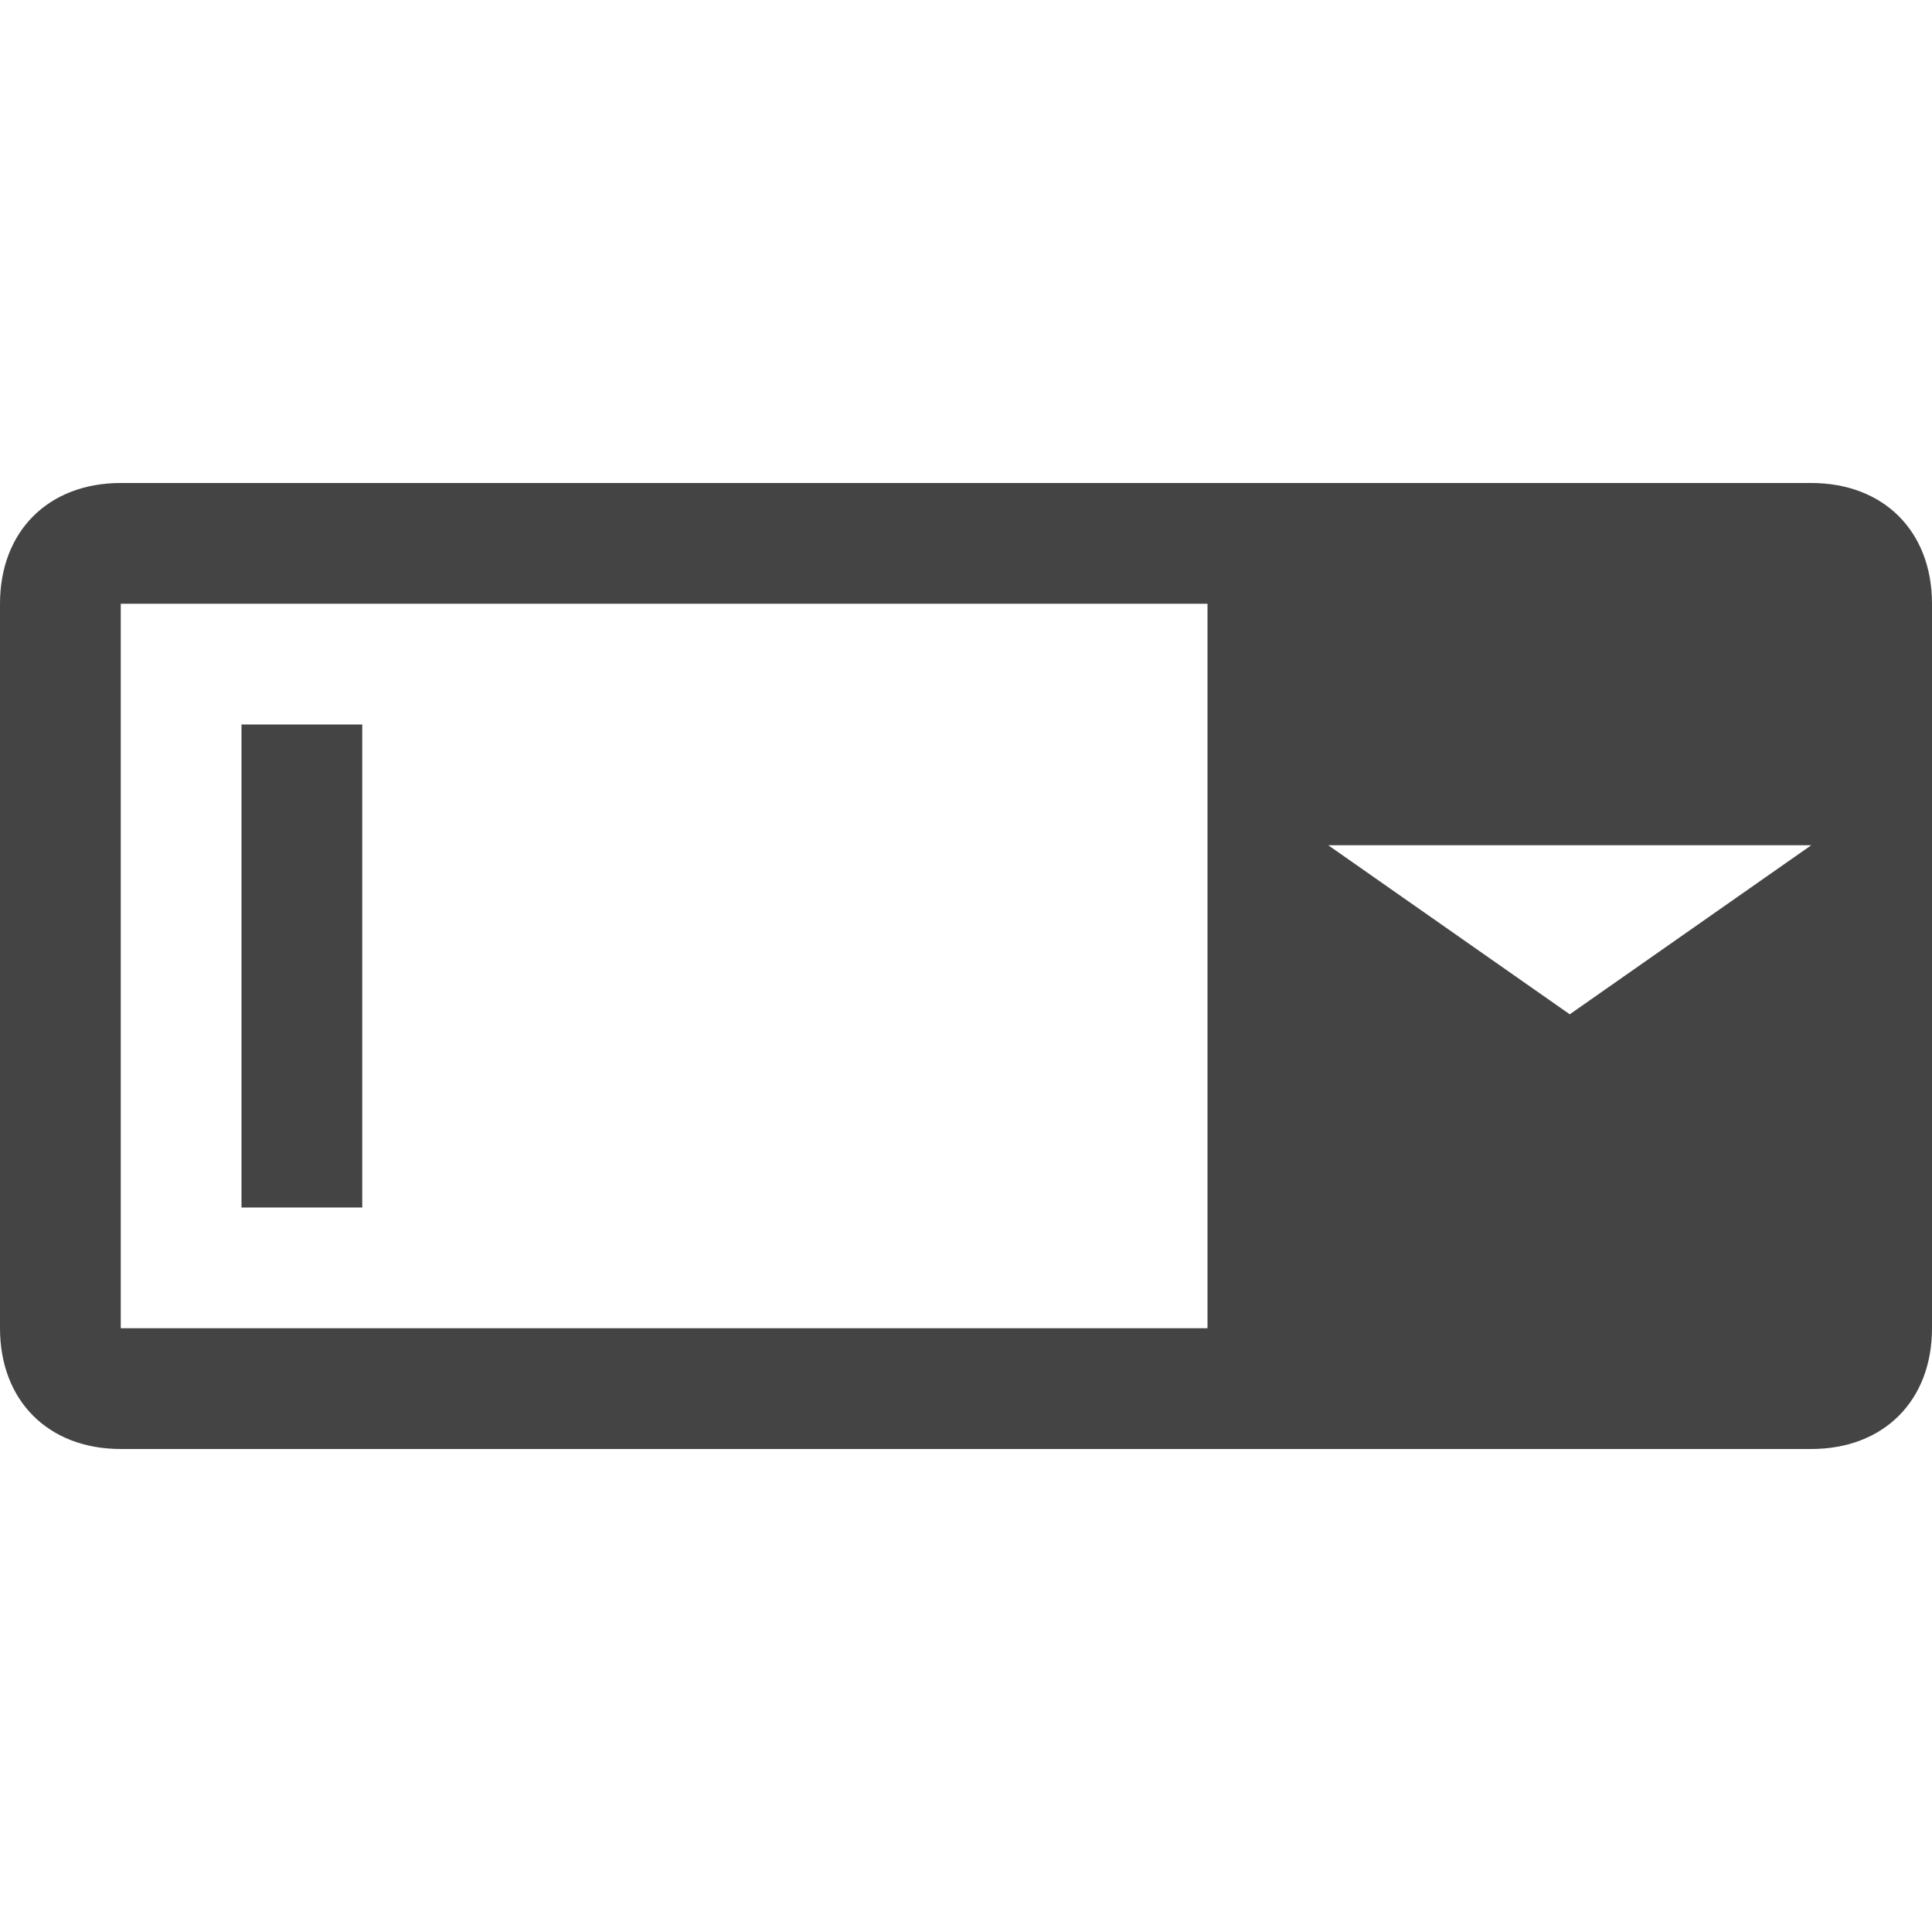
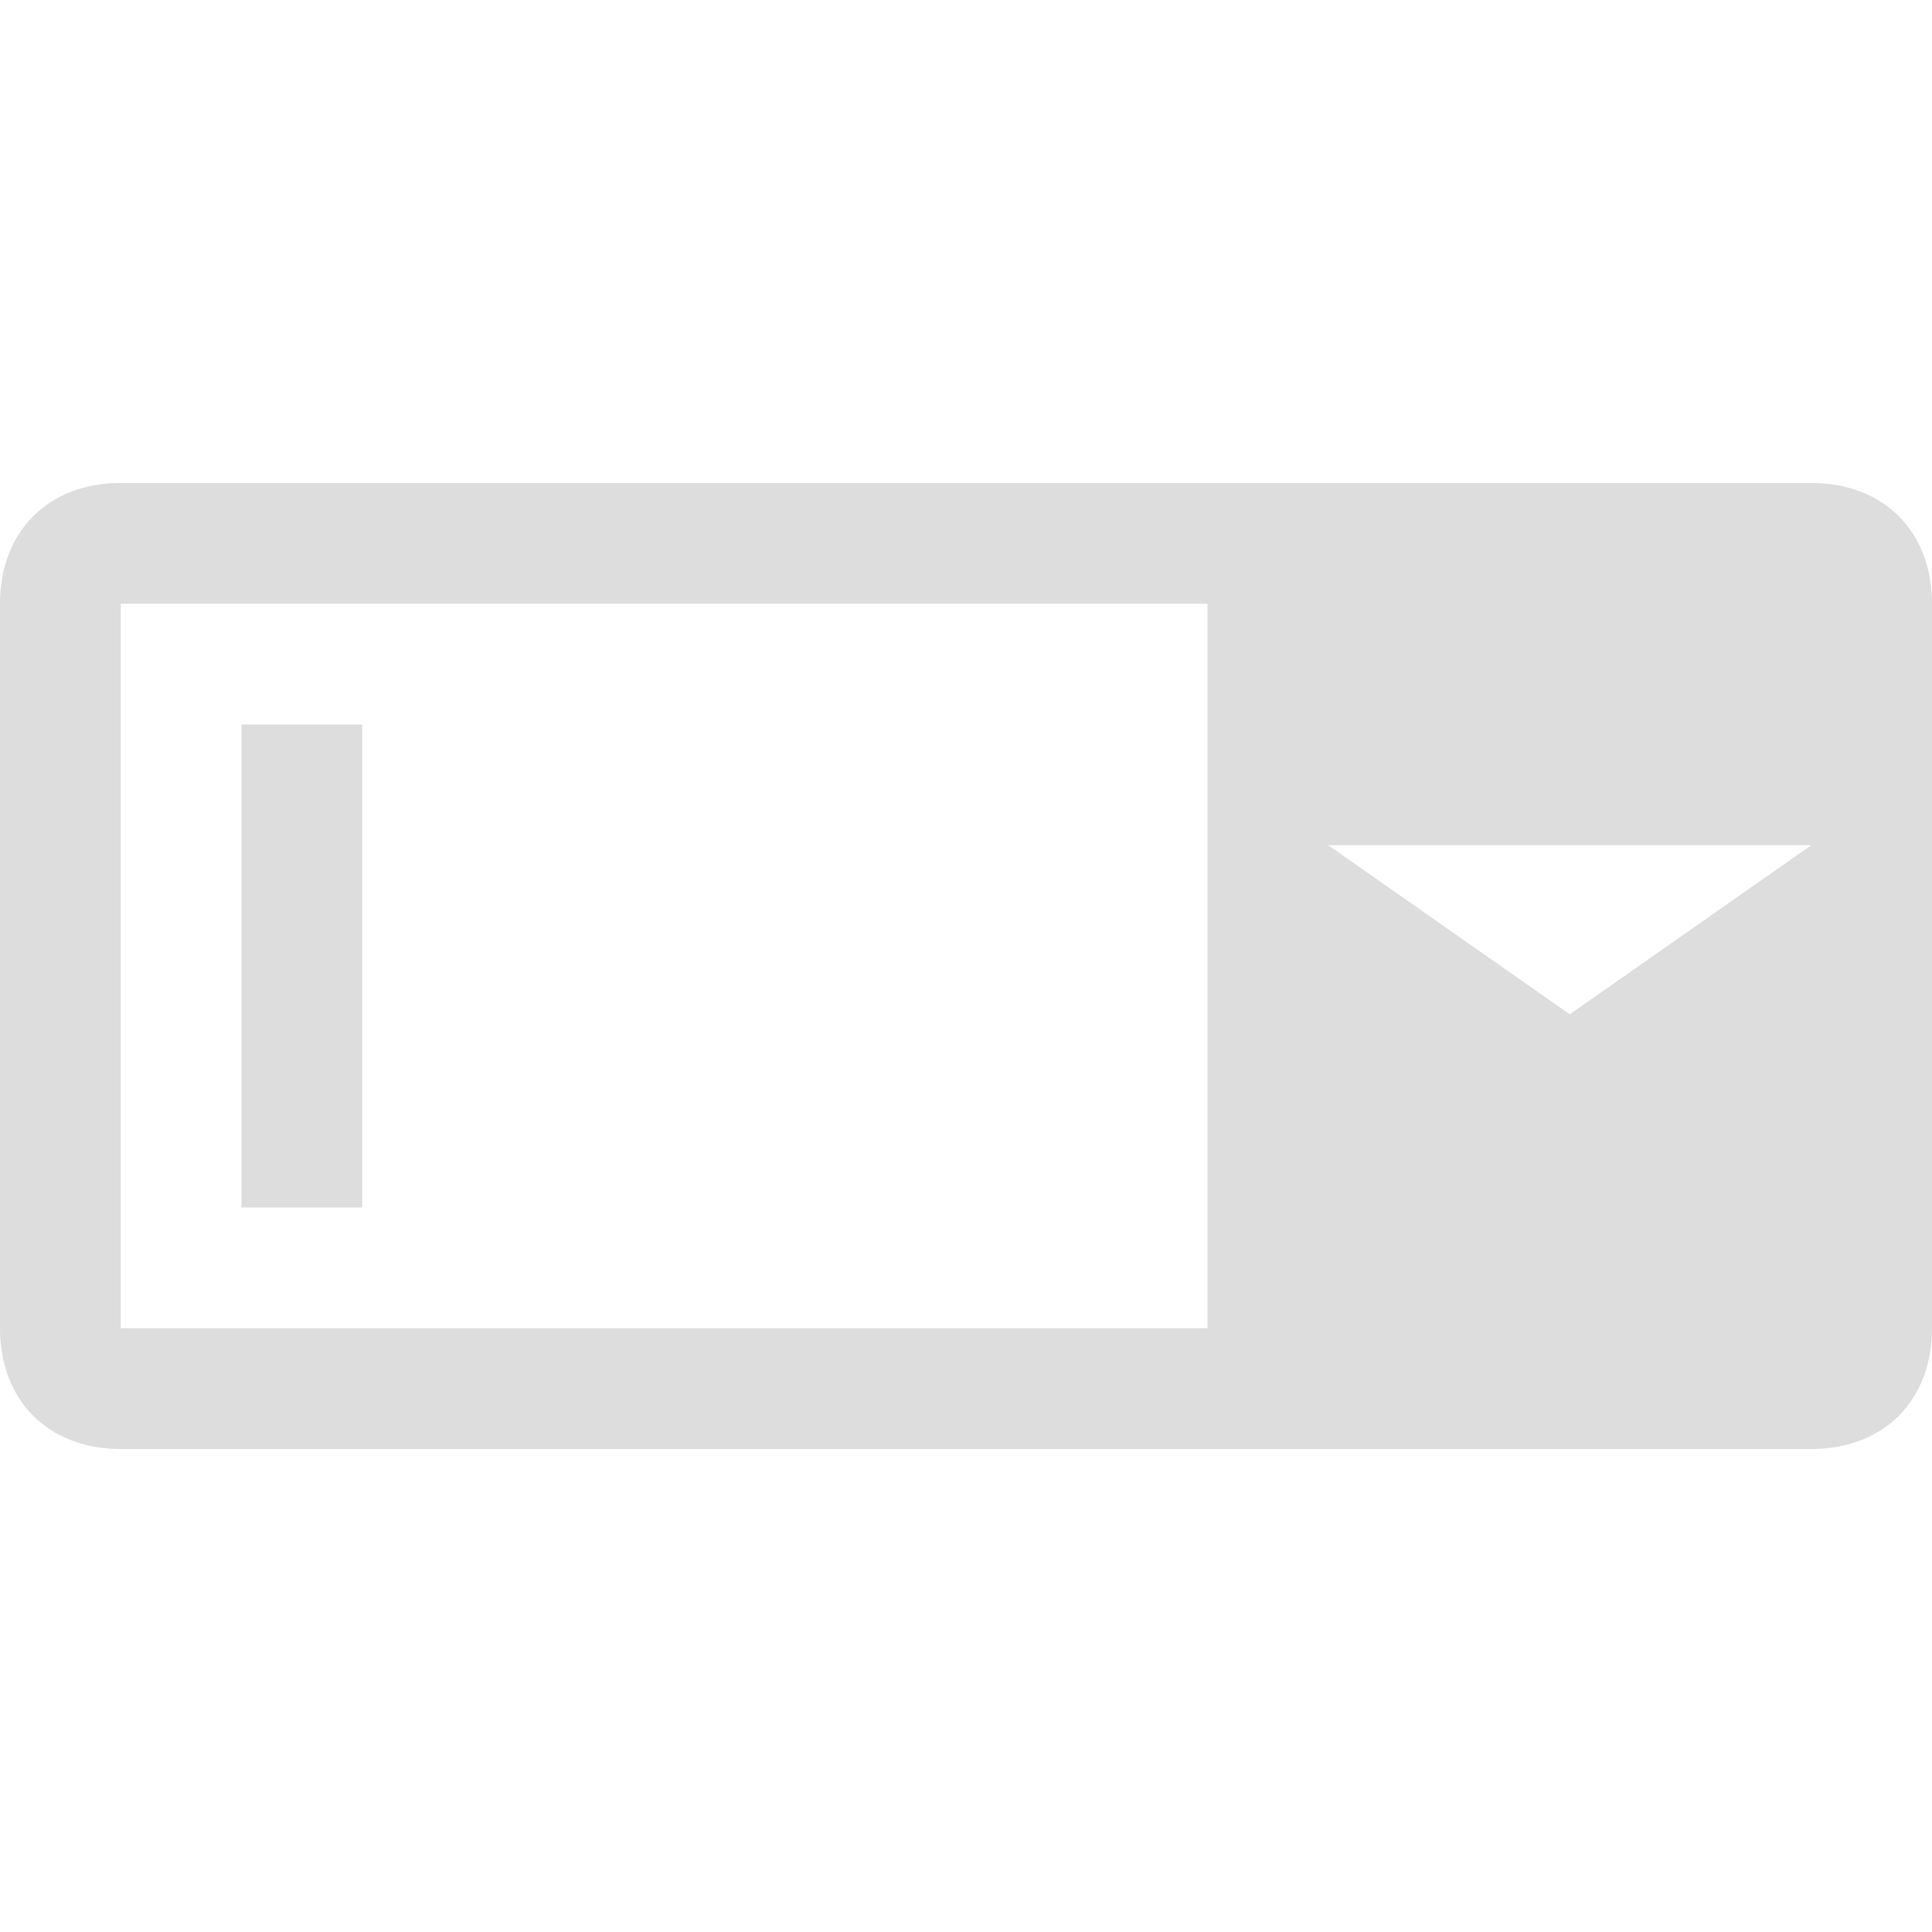
<svg xmlns="http://www.w3.org/2000/svg" version="1.1" width="16" height="16" viewBox="0 0 16 16">
-   <path fill="#444444" d="M15 4h-14c-0.6 0-1 0.4-1 1v6c0 0.6 0.4 1 1 1h14c0.6 0 1-0.4 1-1v-6c0-0.6-0.4-1-1-1zM10 11h-9v-6h9v6zM13 8.4l-2-1.4h4l-2 1.4z" />
-   <path fill="#444444" d="M2 6h1v4h-1v-4z" />
+   <path fill="#dddddd" d="M15 4h-14c-0.6 0-1 0.4-1 1v6c0 0.6 0.4 1 1 1h14c0.6 0 1-0.4 1-1v-6c0-0.6-0.4-1-1-1zM10 11h-9v-6h9v6zM13 8.4l-2-1.4h4l-2 1.4z" />
+   <path fill="#dddddd" d="M2 6h1v4h-1v-4z" />
</svg>
